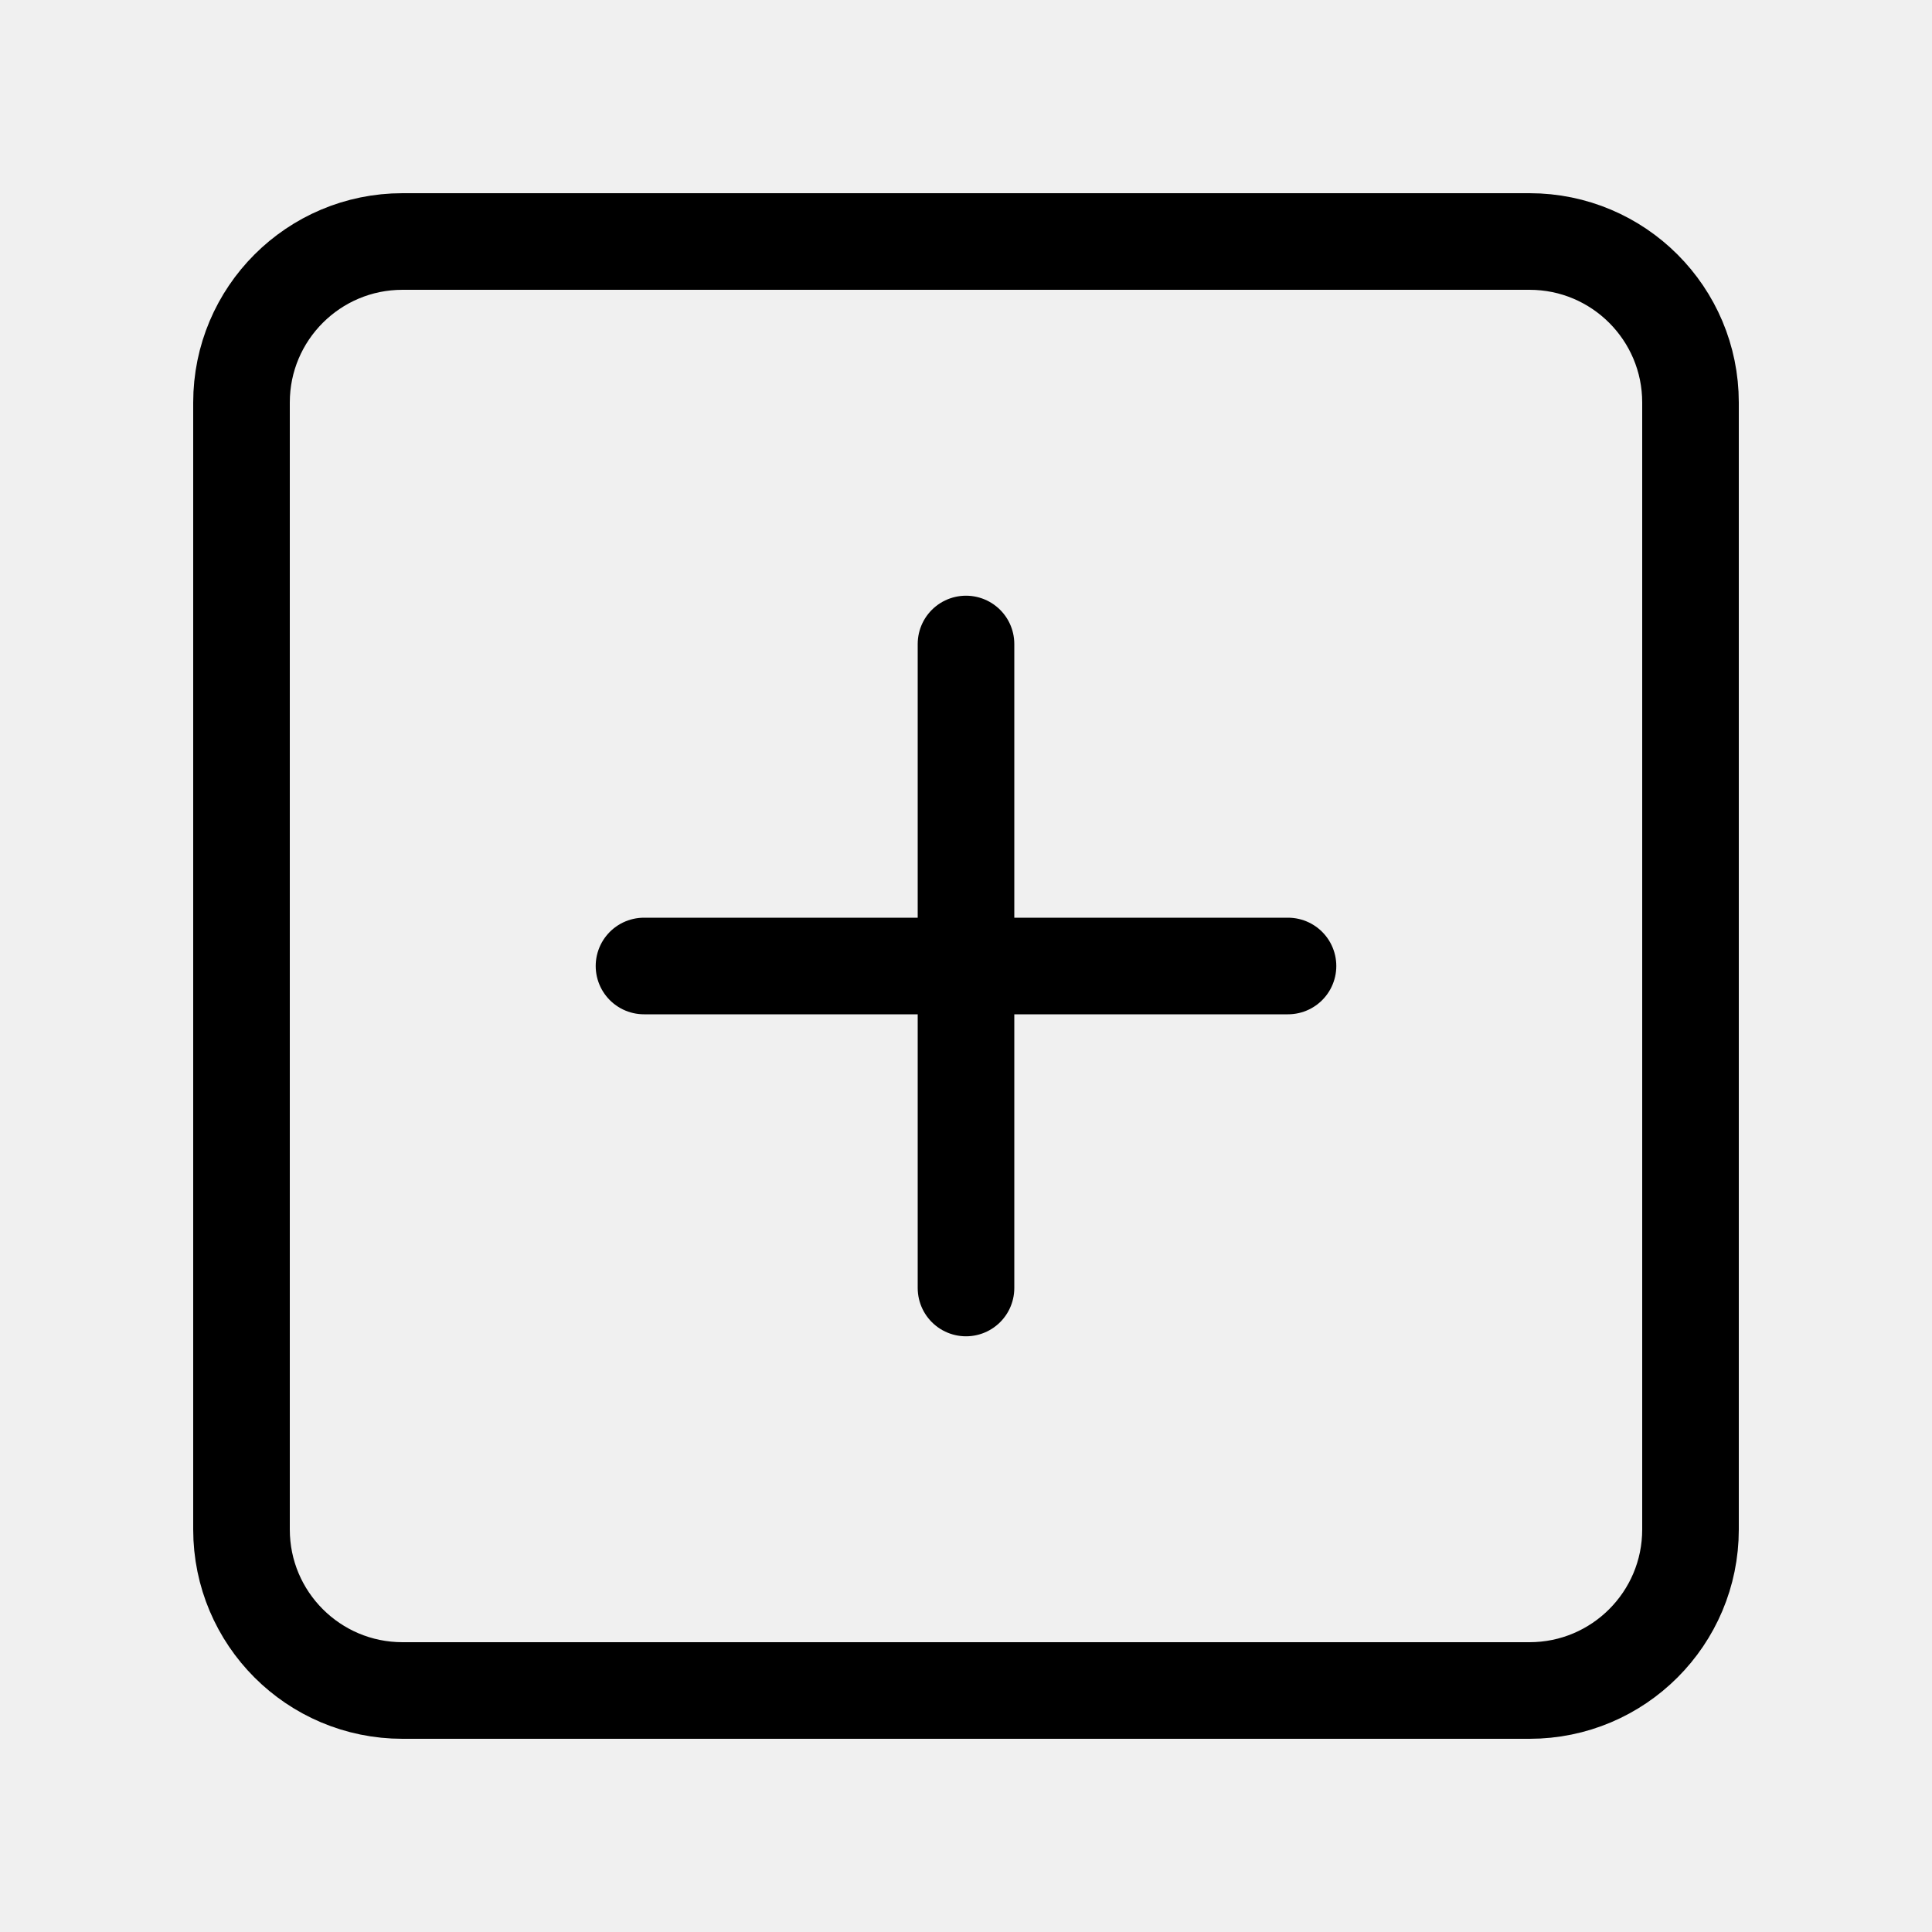
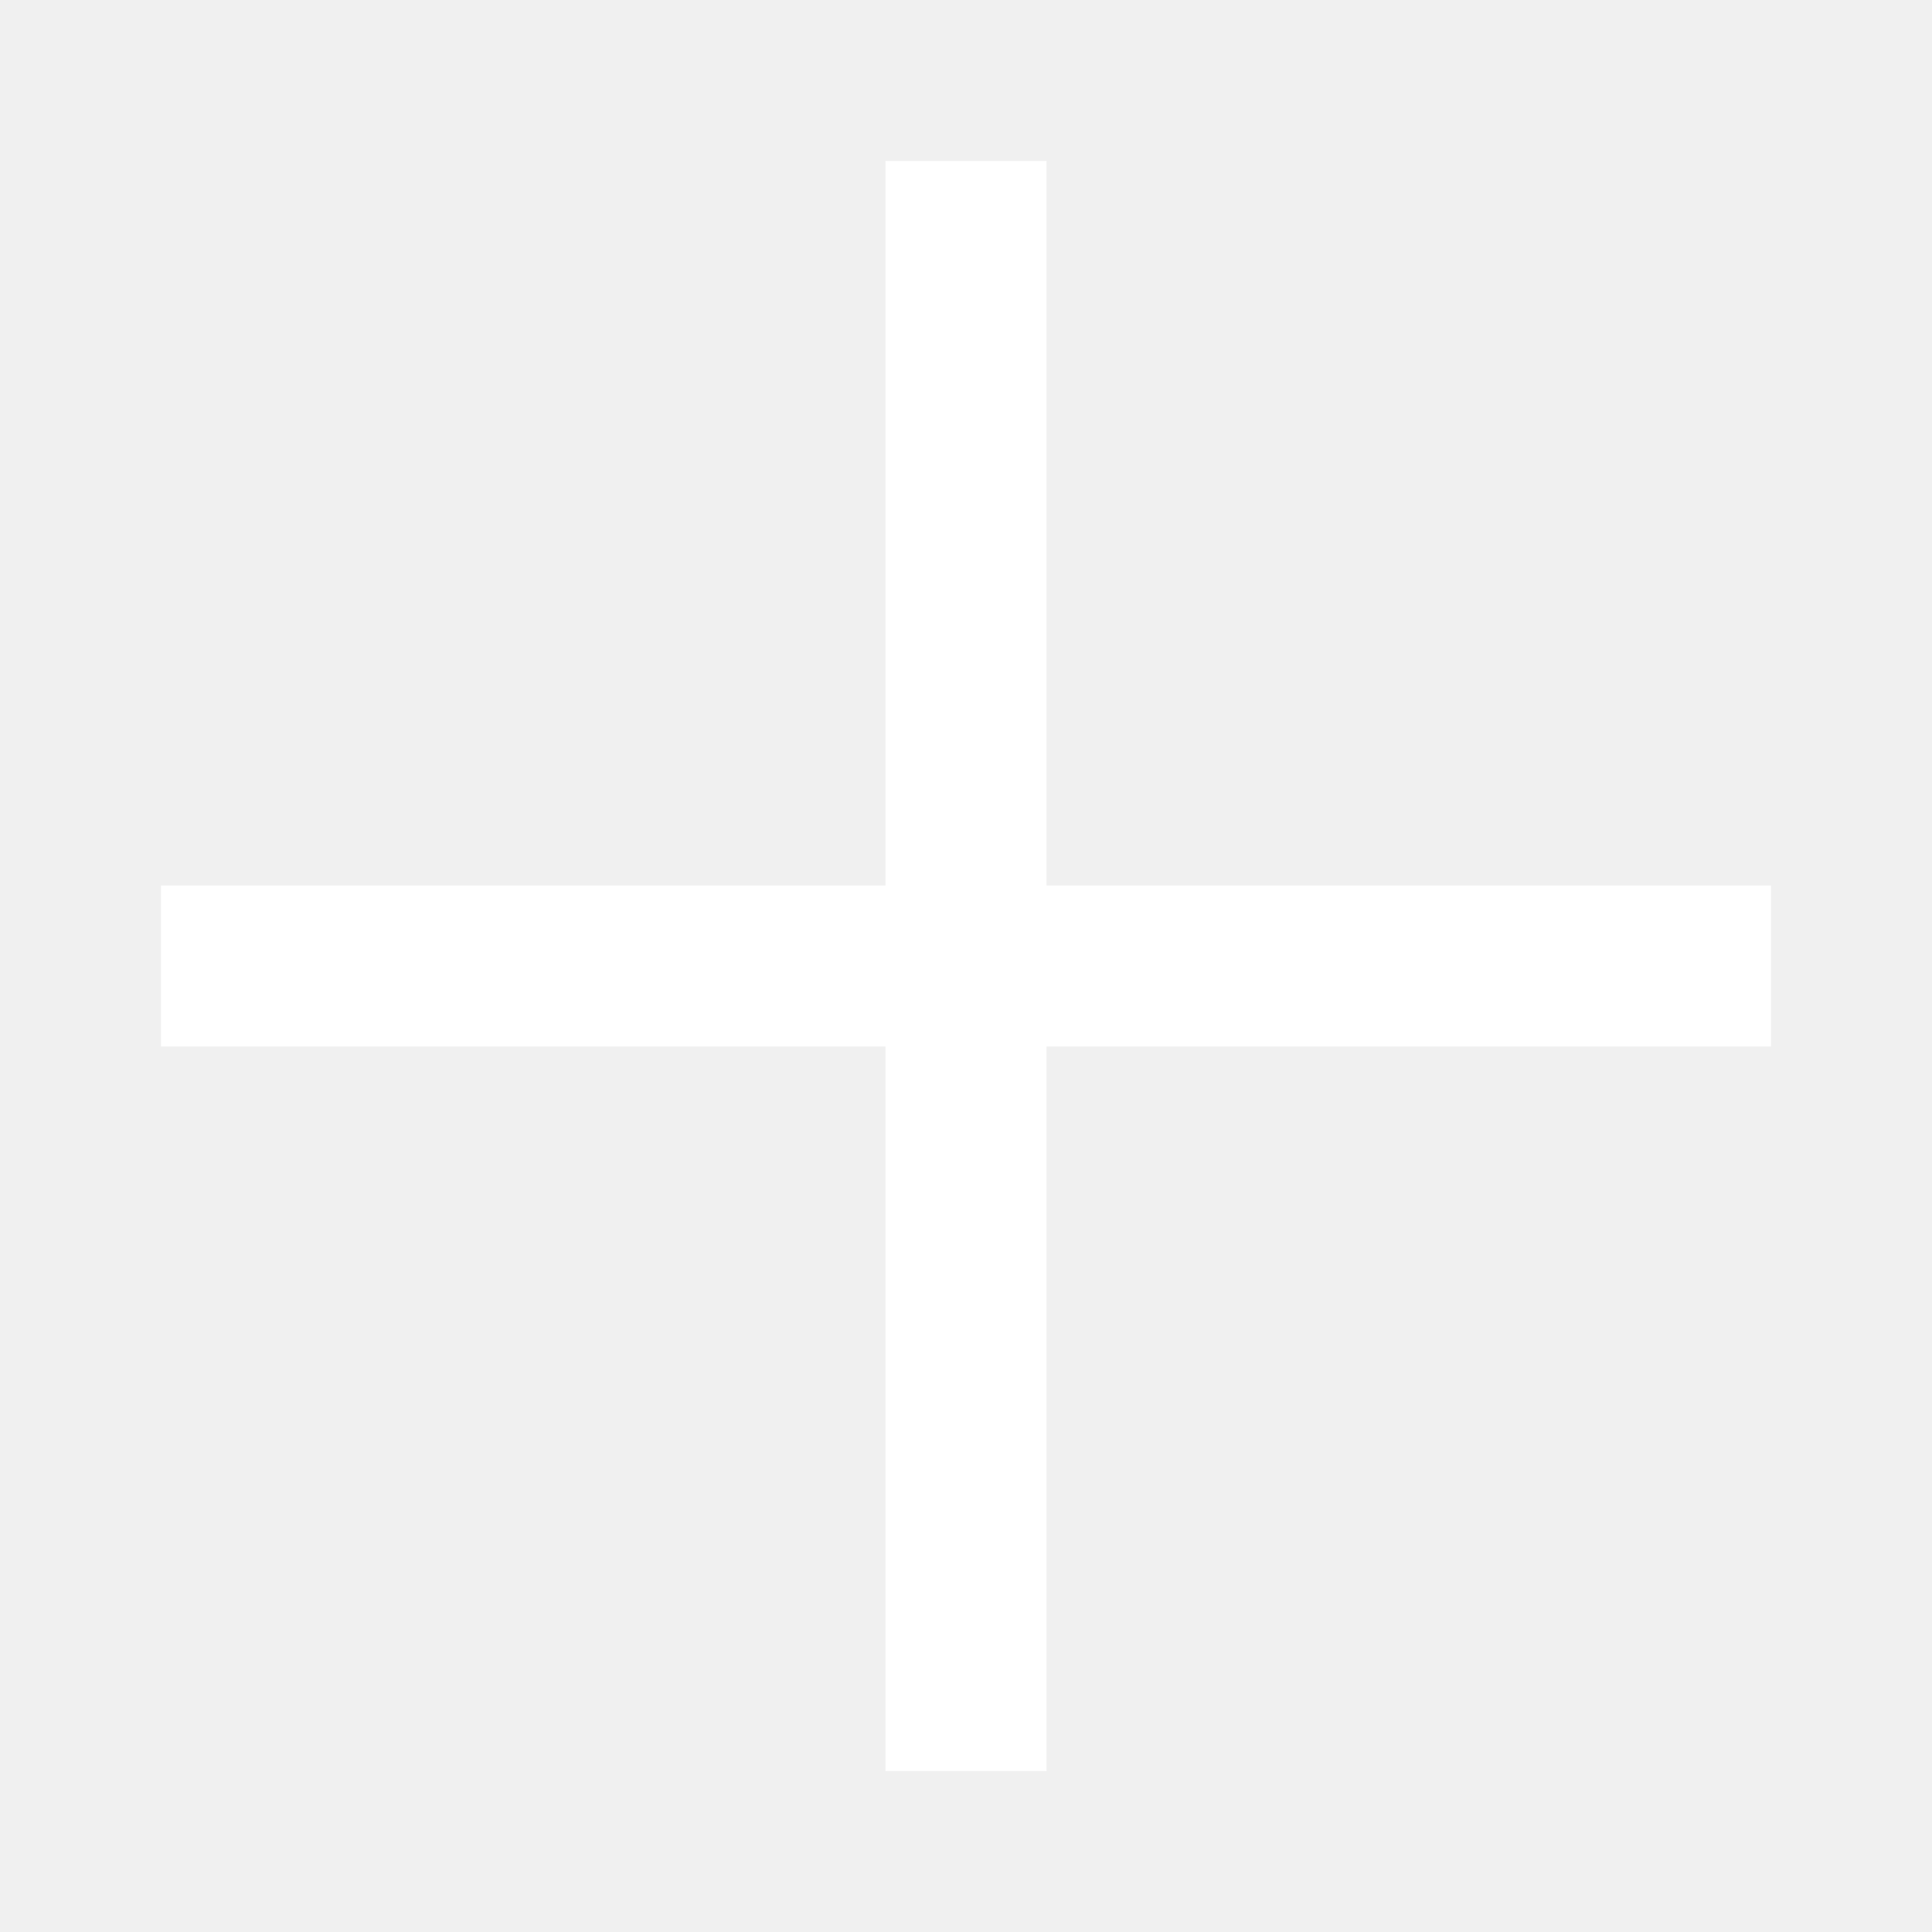
- <svg xmlns="http://www.w3.org/2000/svg" width="24" height="24" viewBox="0 0 24 24" fill="none" stroke="black" stroke-width="1.2" stroke-linecap="round" stroke-linejoin="round" class="lucide lucide-square-plus-icon lucide-square-plus">
-   <rect width="18" height="18" x="3" y="3" rx="2" />
-   <path d="M8 12h8" />
-   <path d="M12 8v8" />
+ <svg xmlns="http://www.w3.org/2000/svg" viewBox="0 0 24 24" width="24px" height="24px" fill="white">
+   <path d="M 11 2 L 11 11 L 2 11 L 2 13 L 11 13 L 11 22 L 13 22 L 13 13 L 22 13 L 22 11 L 13 11 L 13 2 Z" />
</svg>
